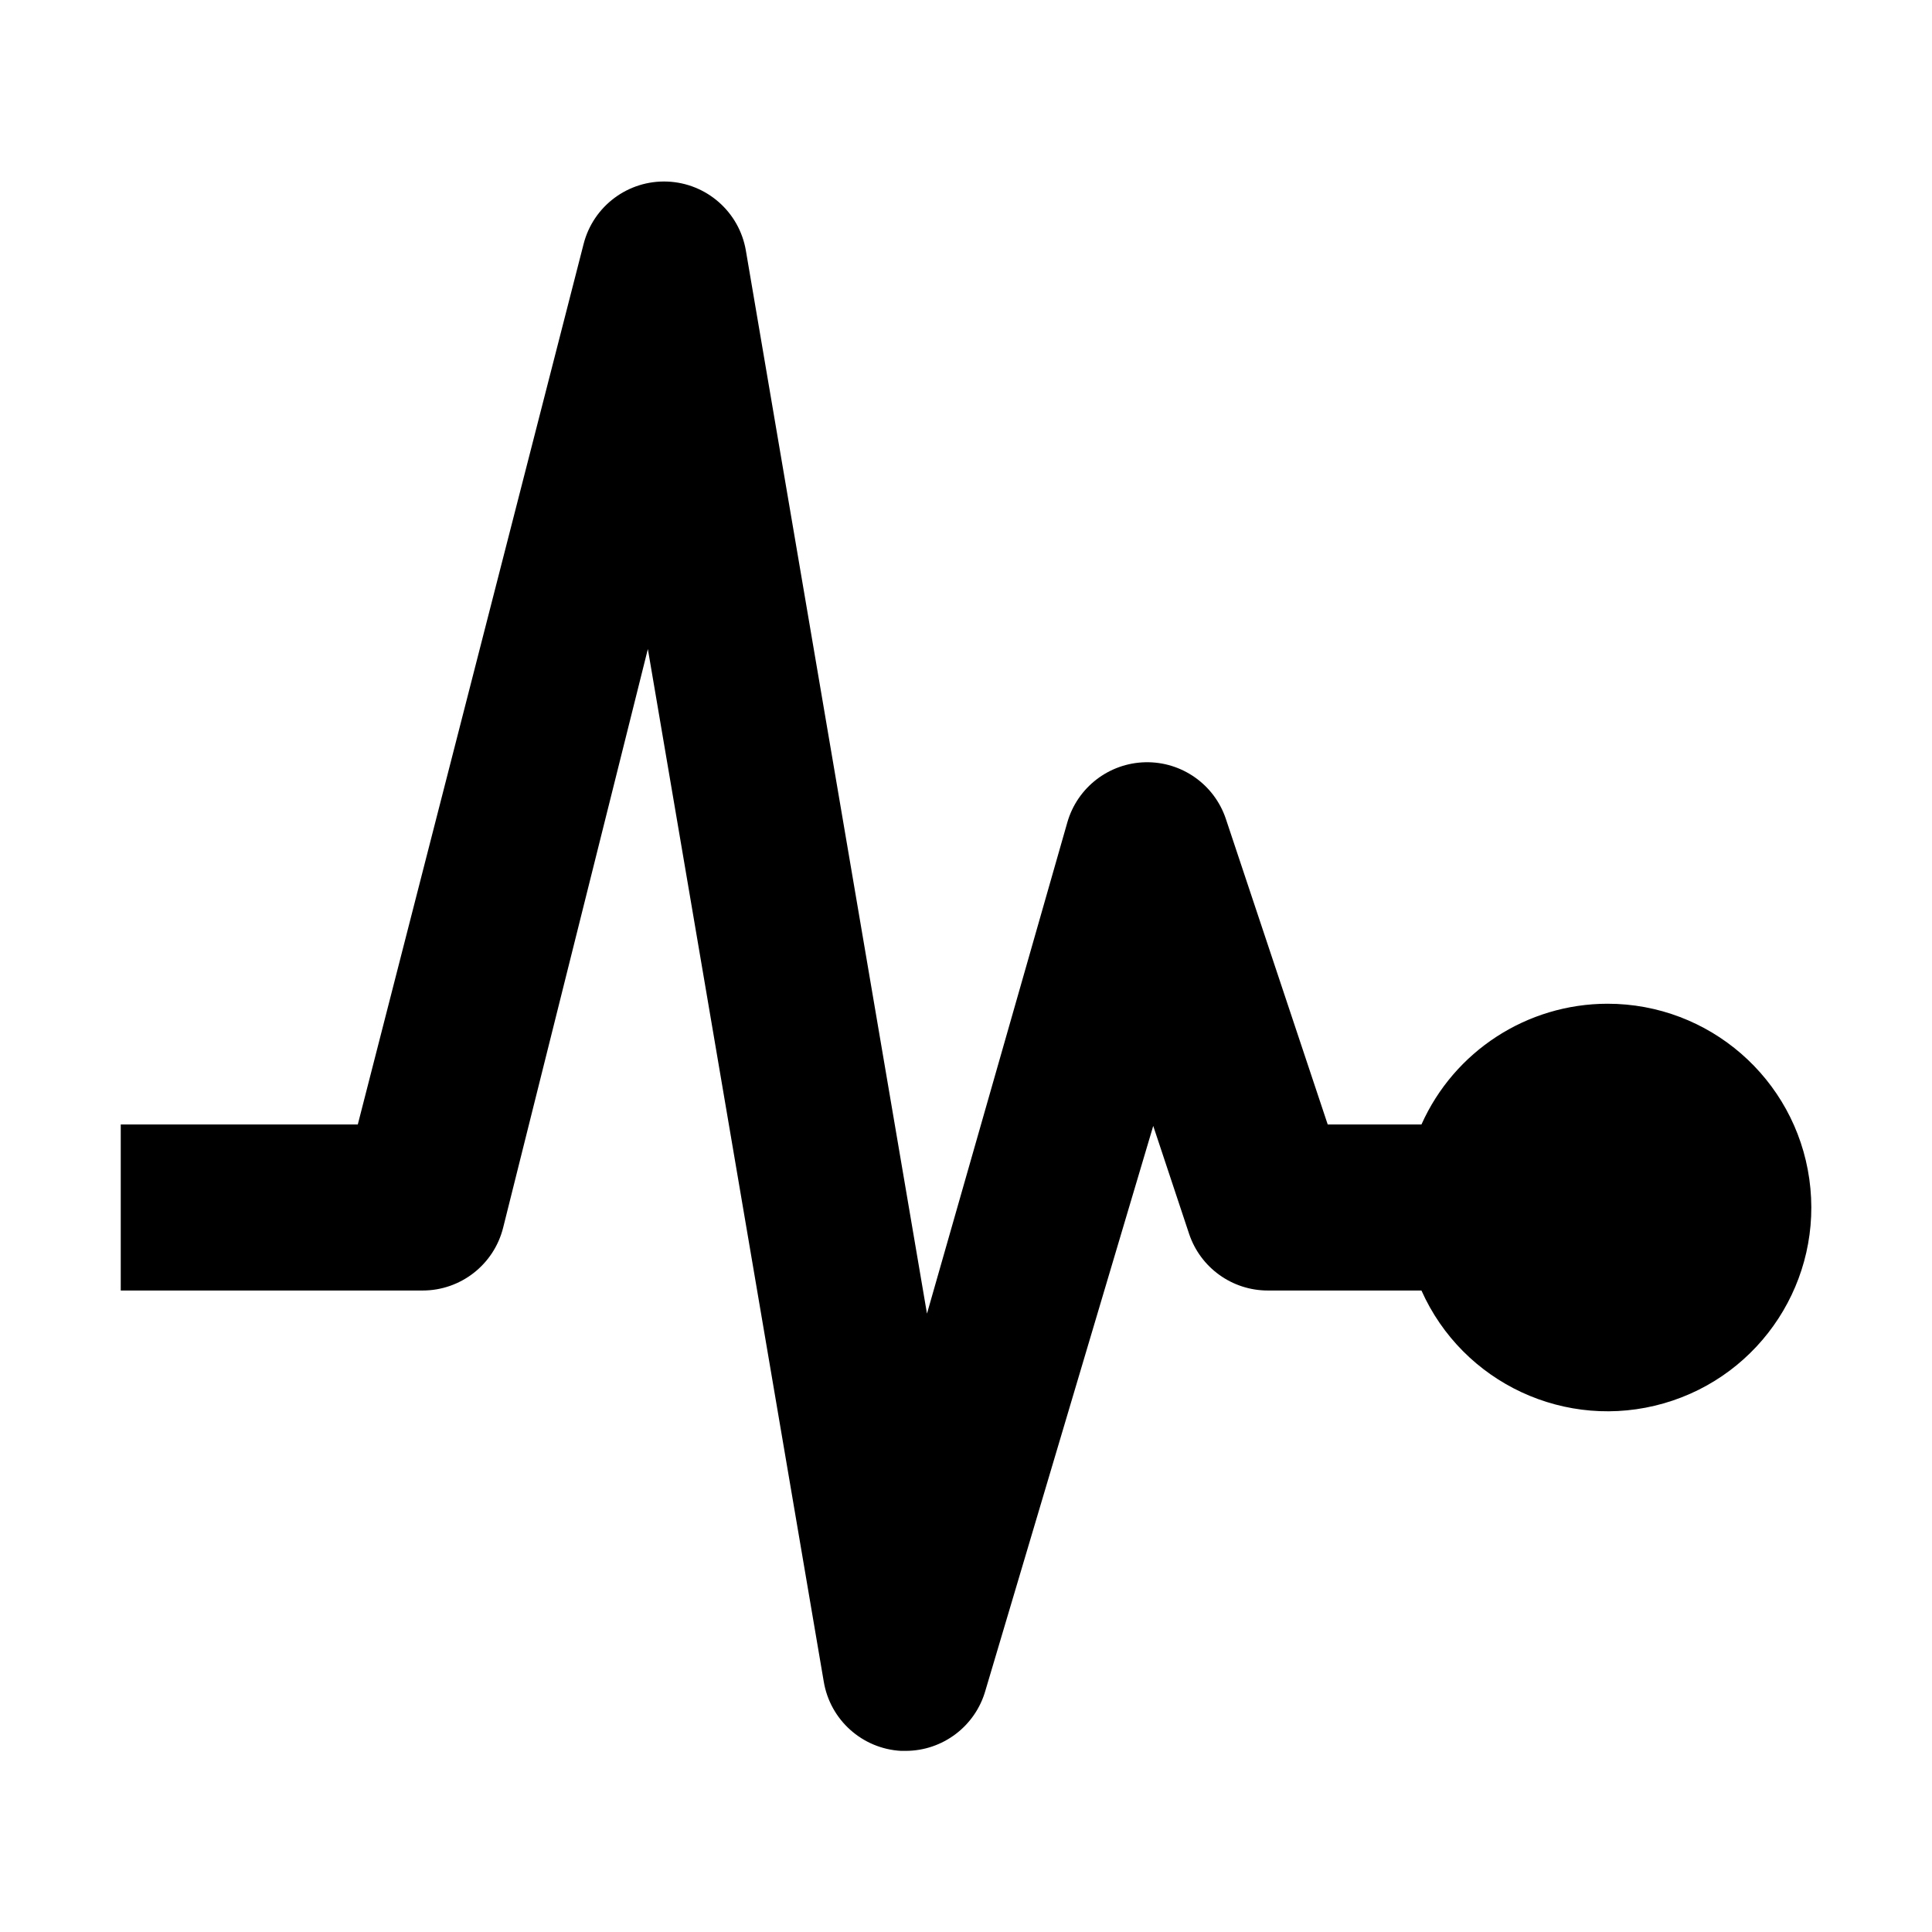
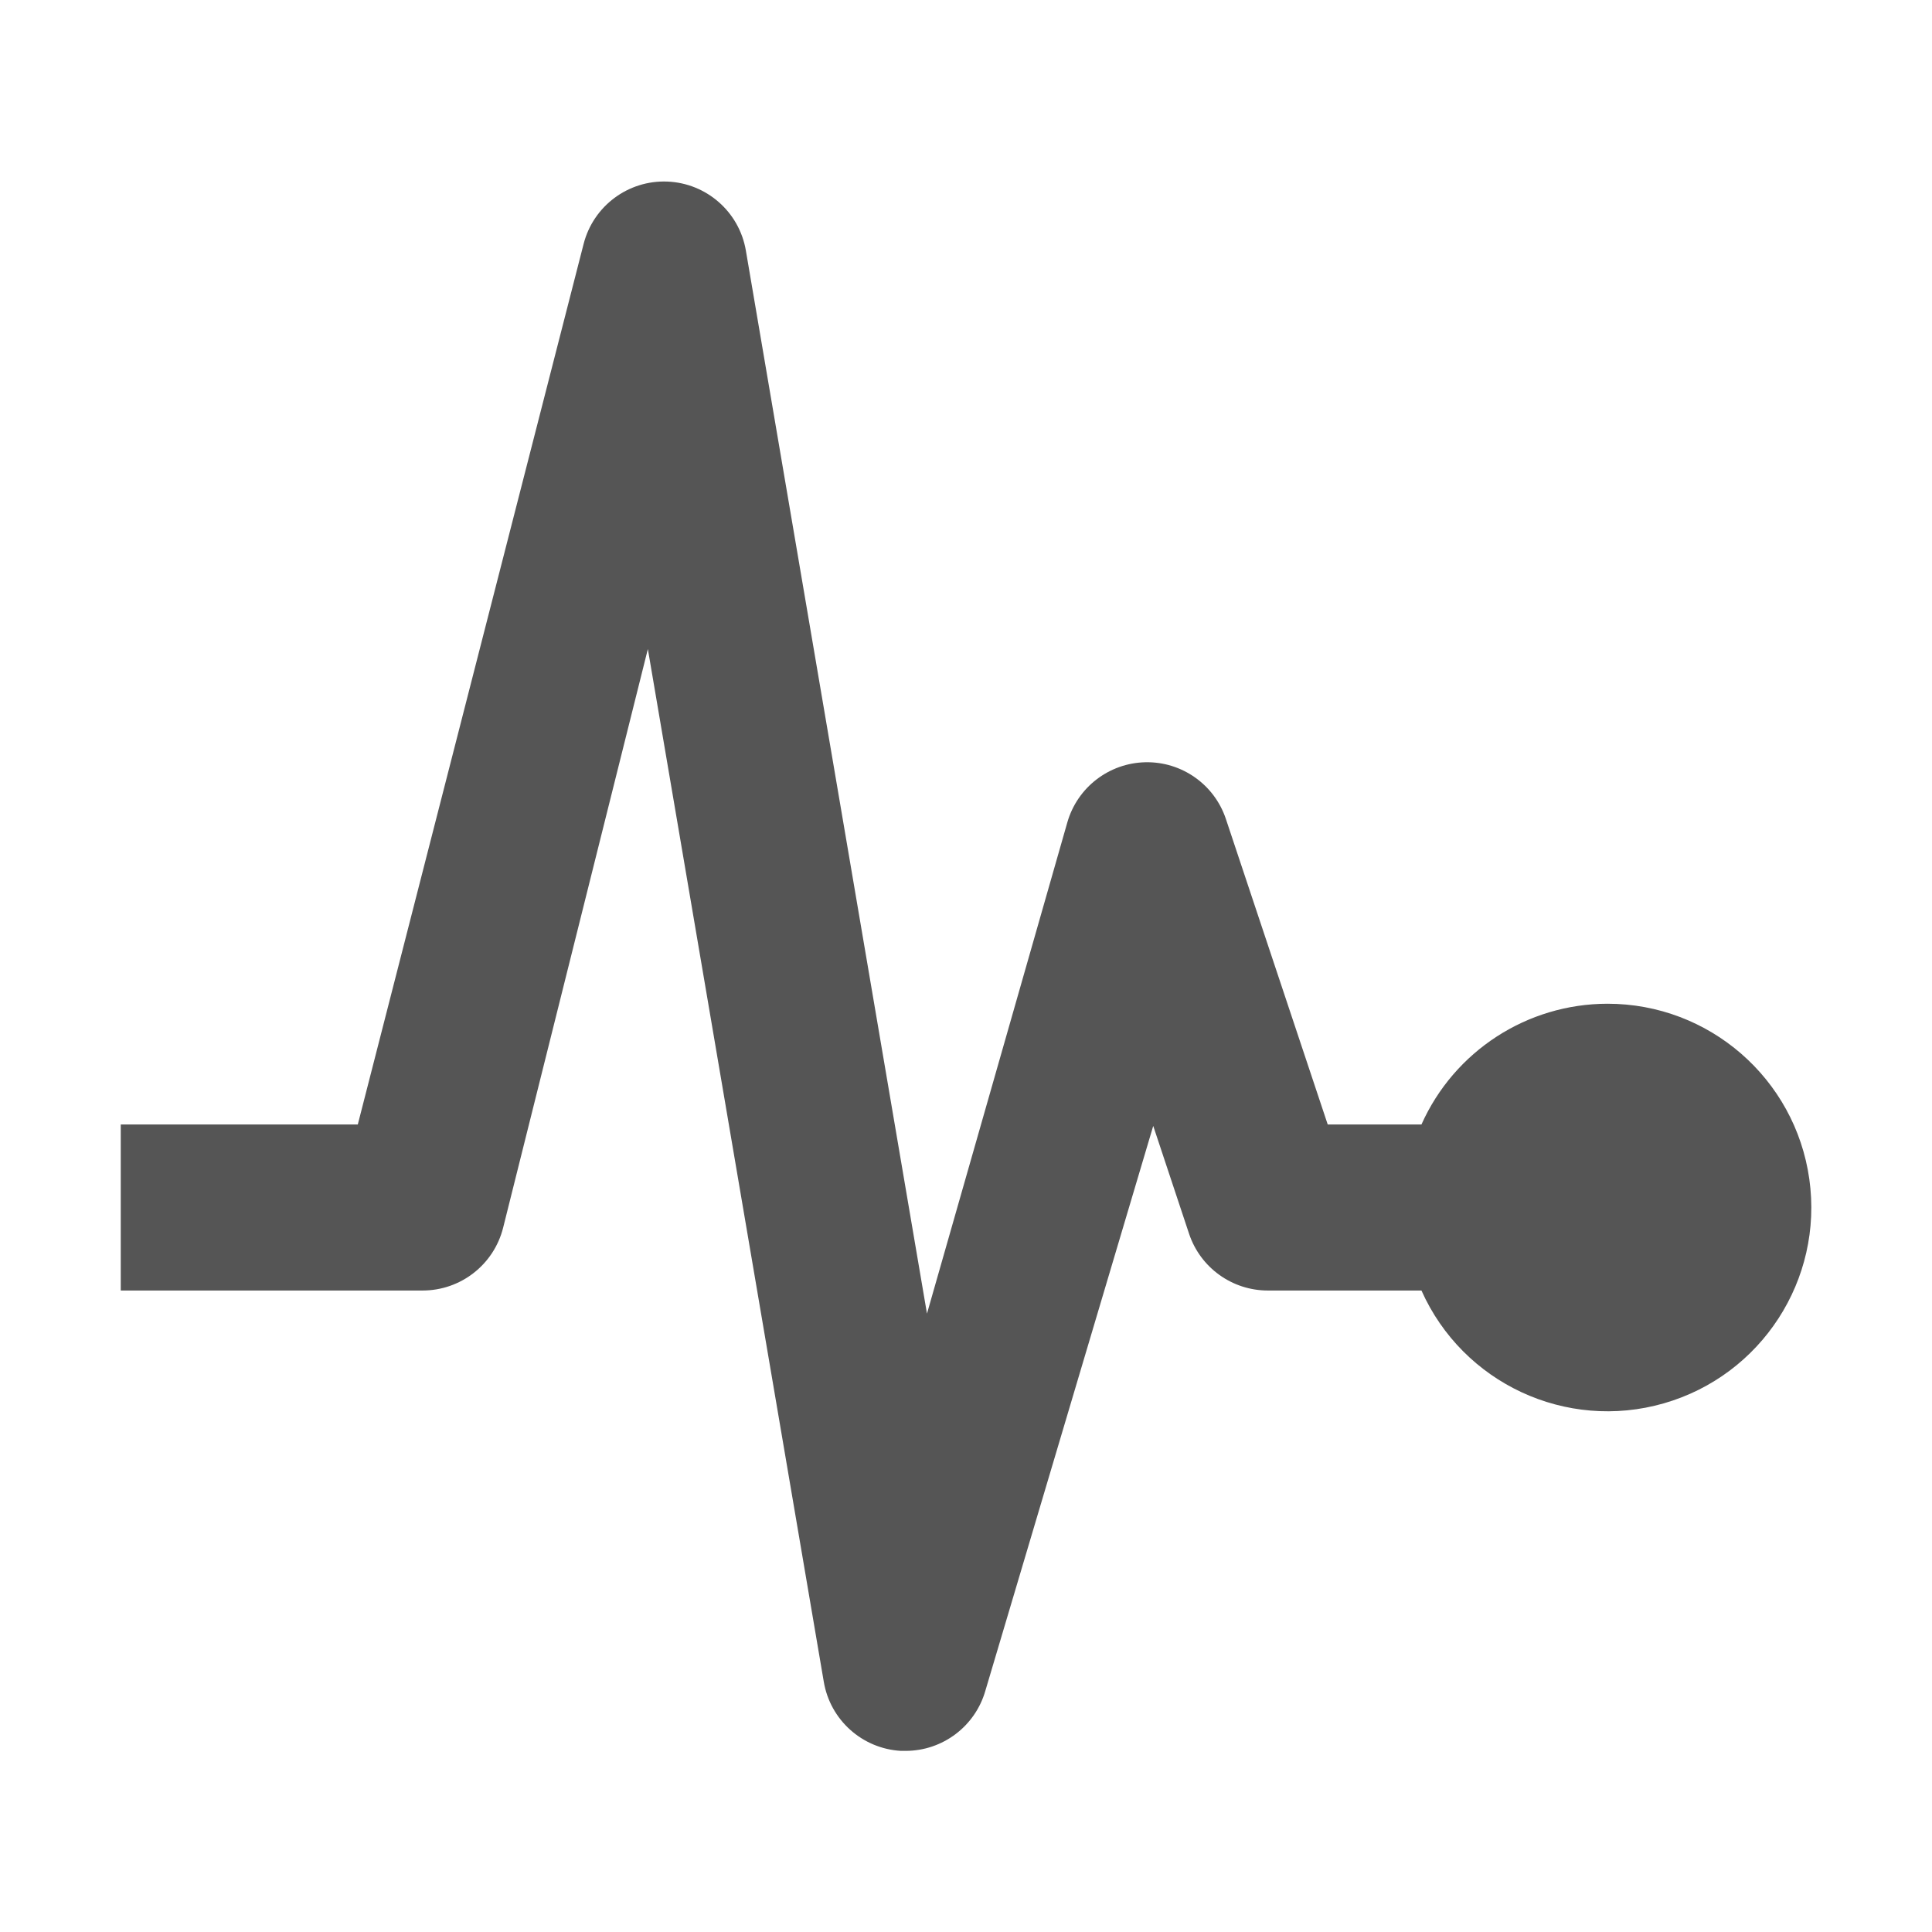
<svg xmlns="http://www.w3.org/2000/svg" height="512" viewBox="0 0 512 512" width="512">
-   <path style="fill:#000000" d="M426,266a54.07,54.07,0,0,0-49.3,32H351.86l-27-81a22,22,0,0,0-42,.92L245.66,348.12l-48-281.74a22,22,0,0,0-43-1.72L94.82,298H32v44h80a22,22,0,0,0,21.34-16.66L171.69,172,218.3,445.62A22,22,0,0,0,238.76,464c.42,0,.82,0,1.24,0a22,22,0,0,0,21.15-16l44.47-149.62L315.13,327A22,22,0,0,0,336,342h40.7A54,54,0,1,0,426,266Z" />
+   <path style="fill:#555555" d="M426,266a54.07,54.07,0,0,0-49.3,32H351.86l-27-81a22,22,0,0,0-42,.92L245.66,348.12l-48-281.74a22,22,0,0,0-43-1.72L94.82,298H32v44h80a22,22,0,0,0,21.34-16.66L171.69,172,218.3,445.62A22,22,0,0,0,238.76,464c.42,0,.82,0,1.24,0a22,22,0,0,0,21.15-16l44.47-149.62L315.13,327A22,22,0,0,0,336,342h40.7A54,54,0,1,0,426,266Z" />
</svg>
